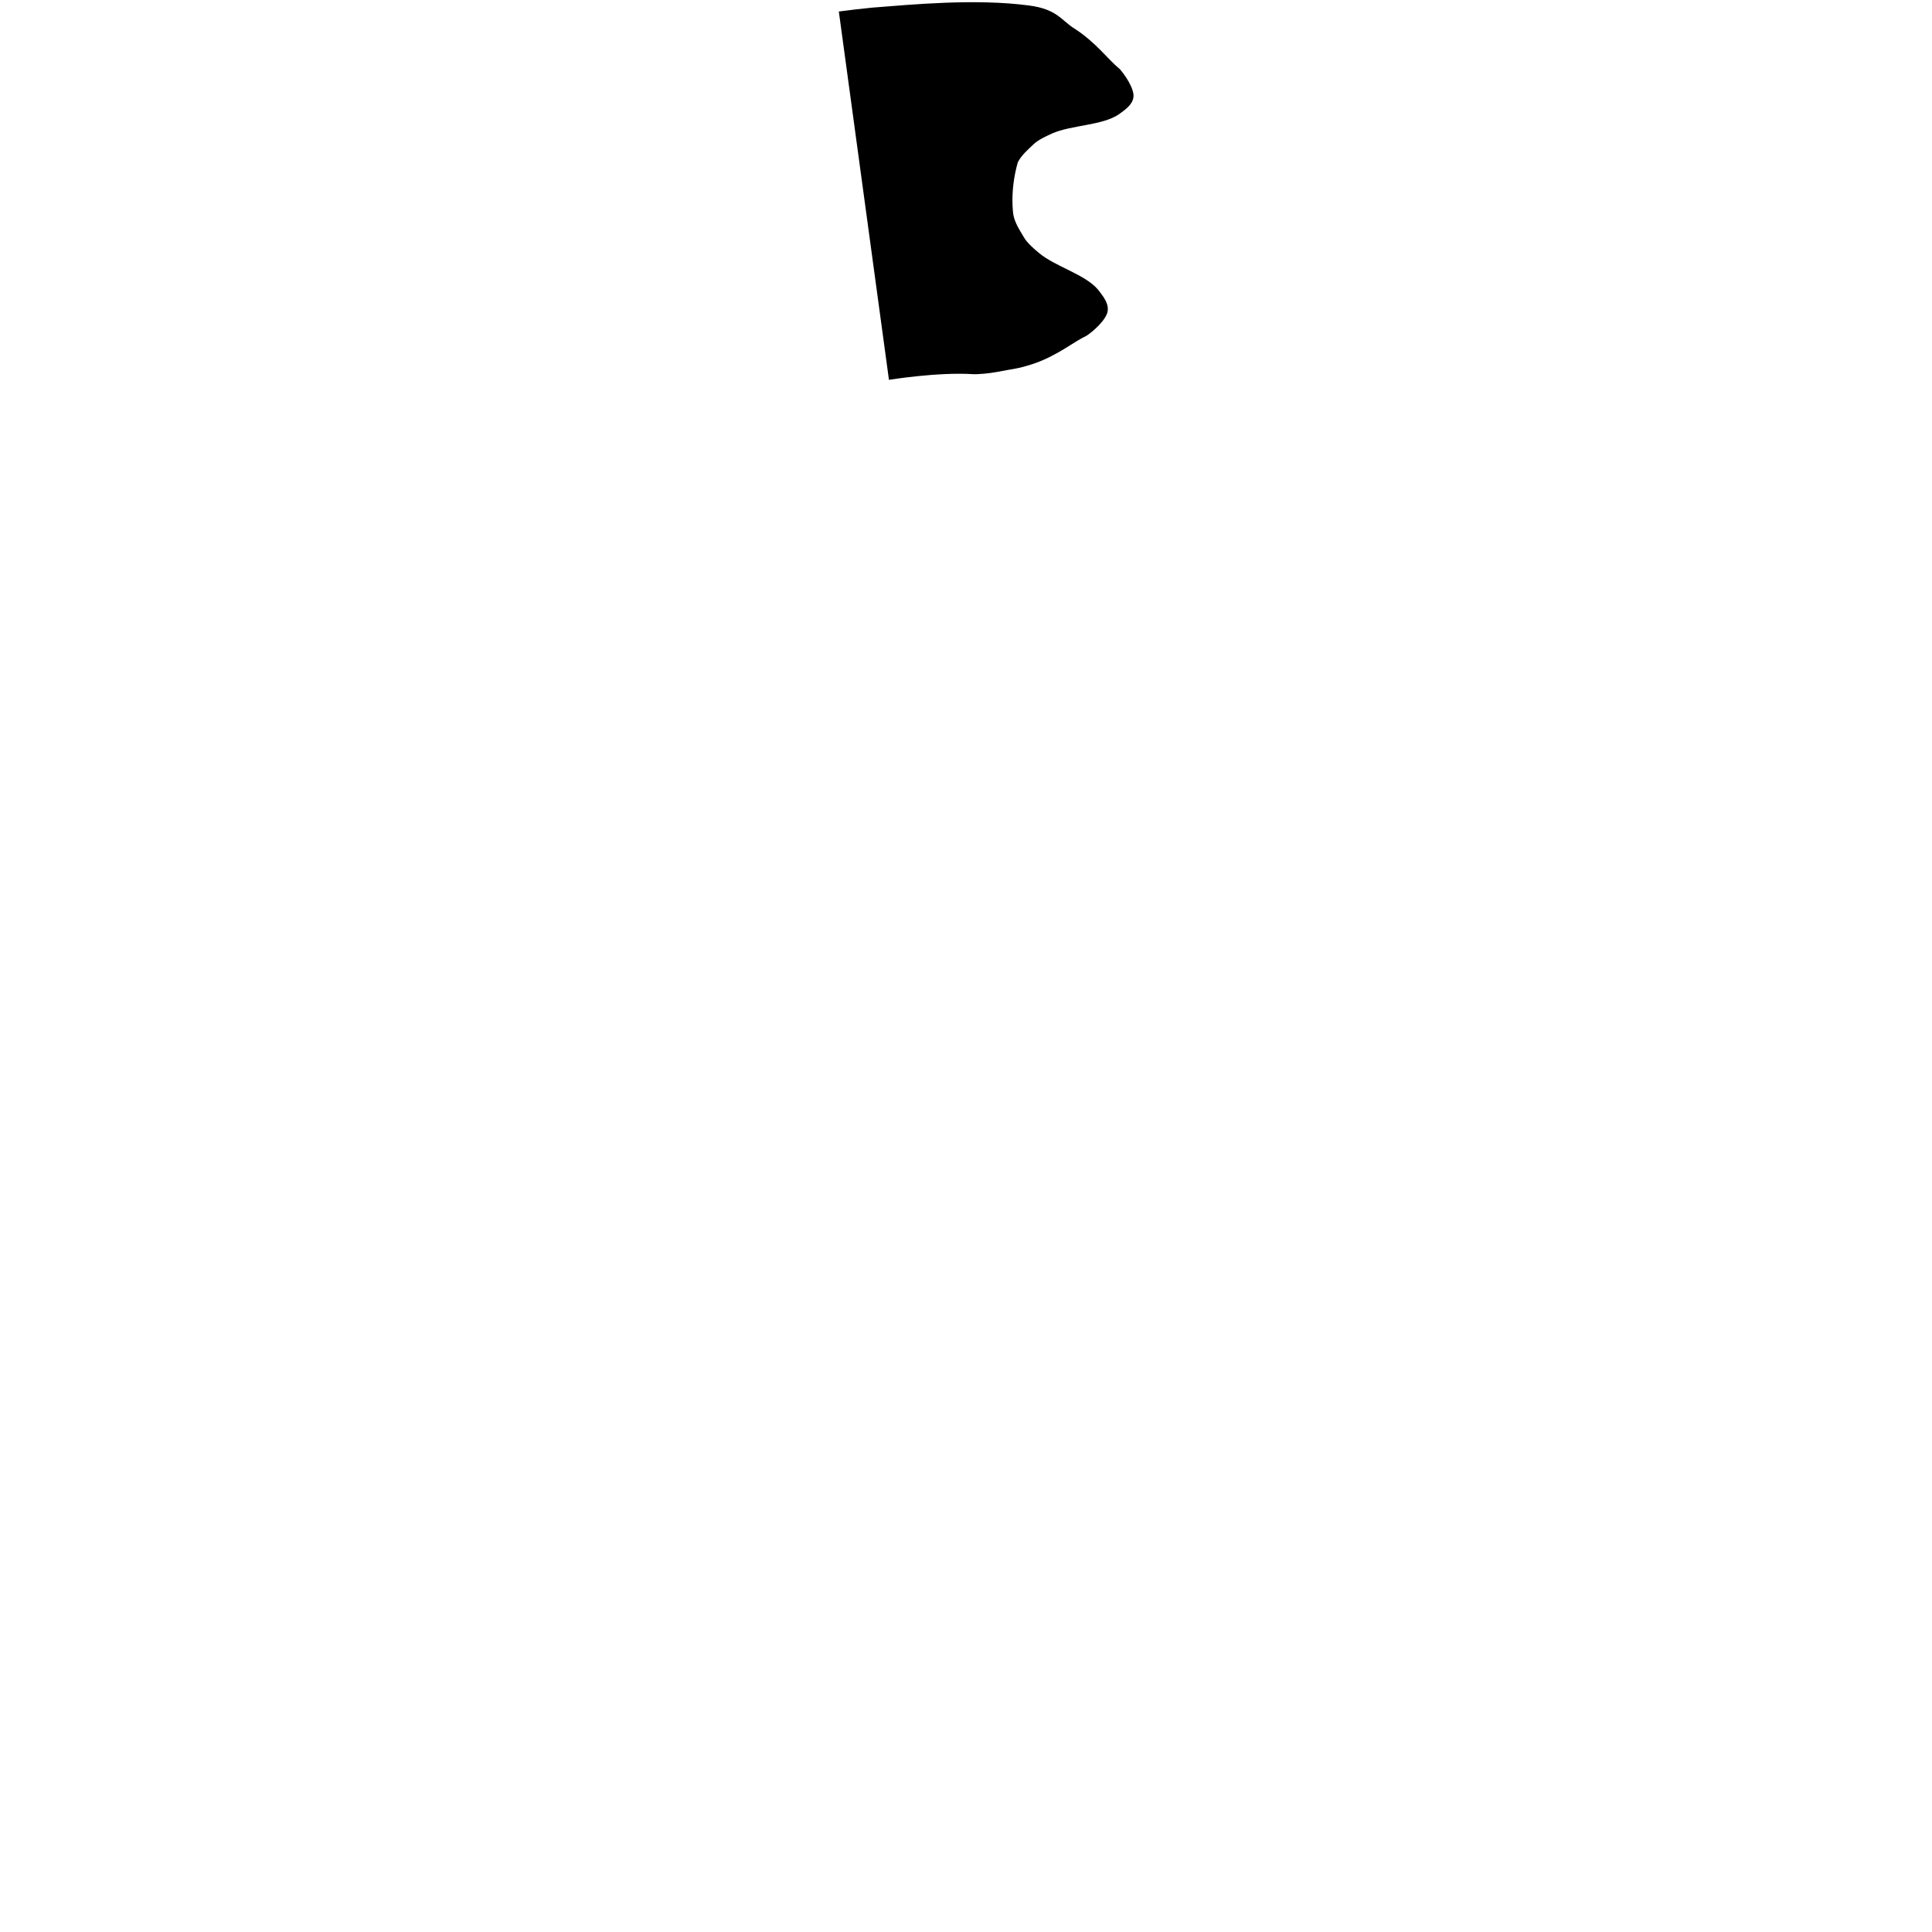
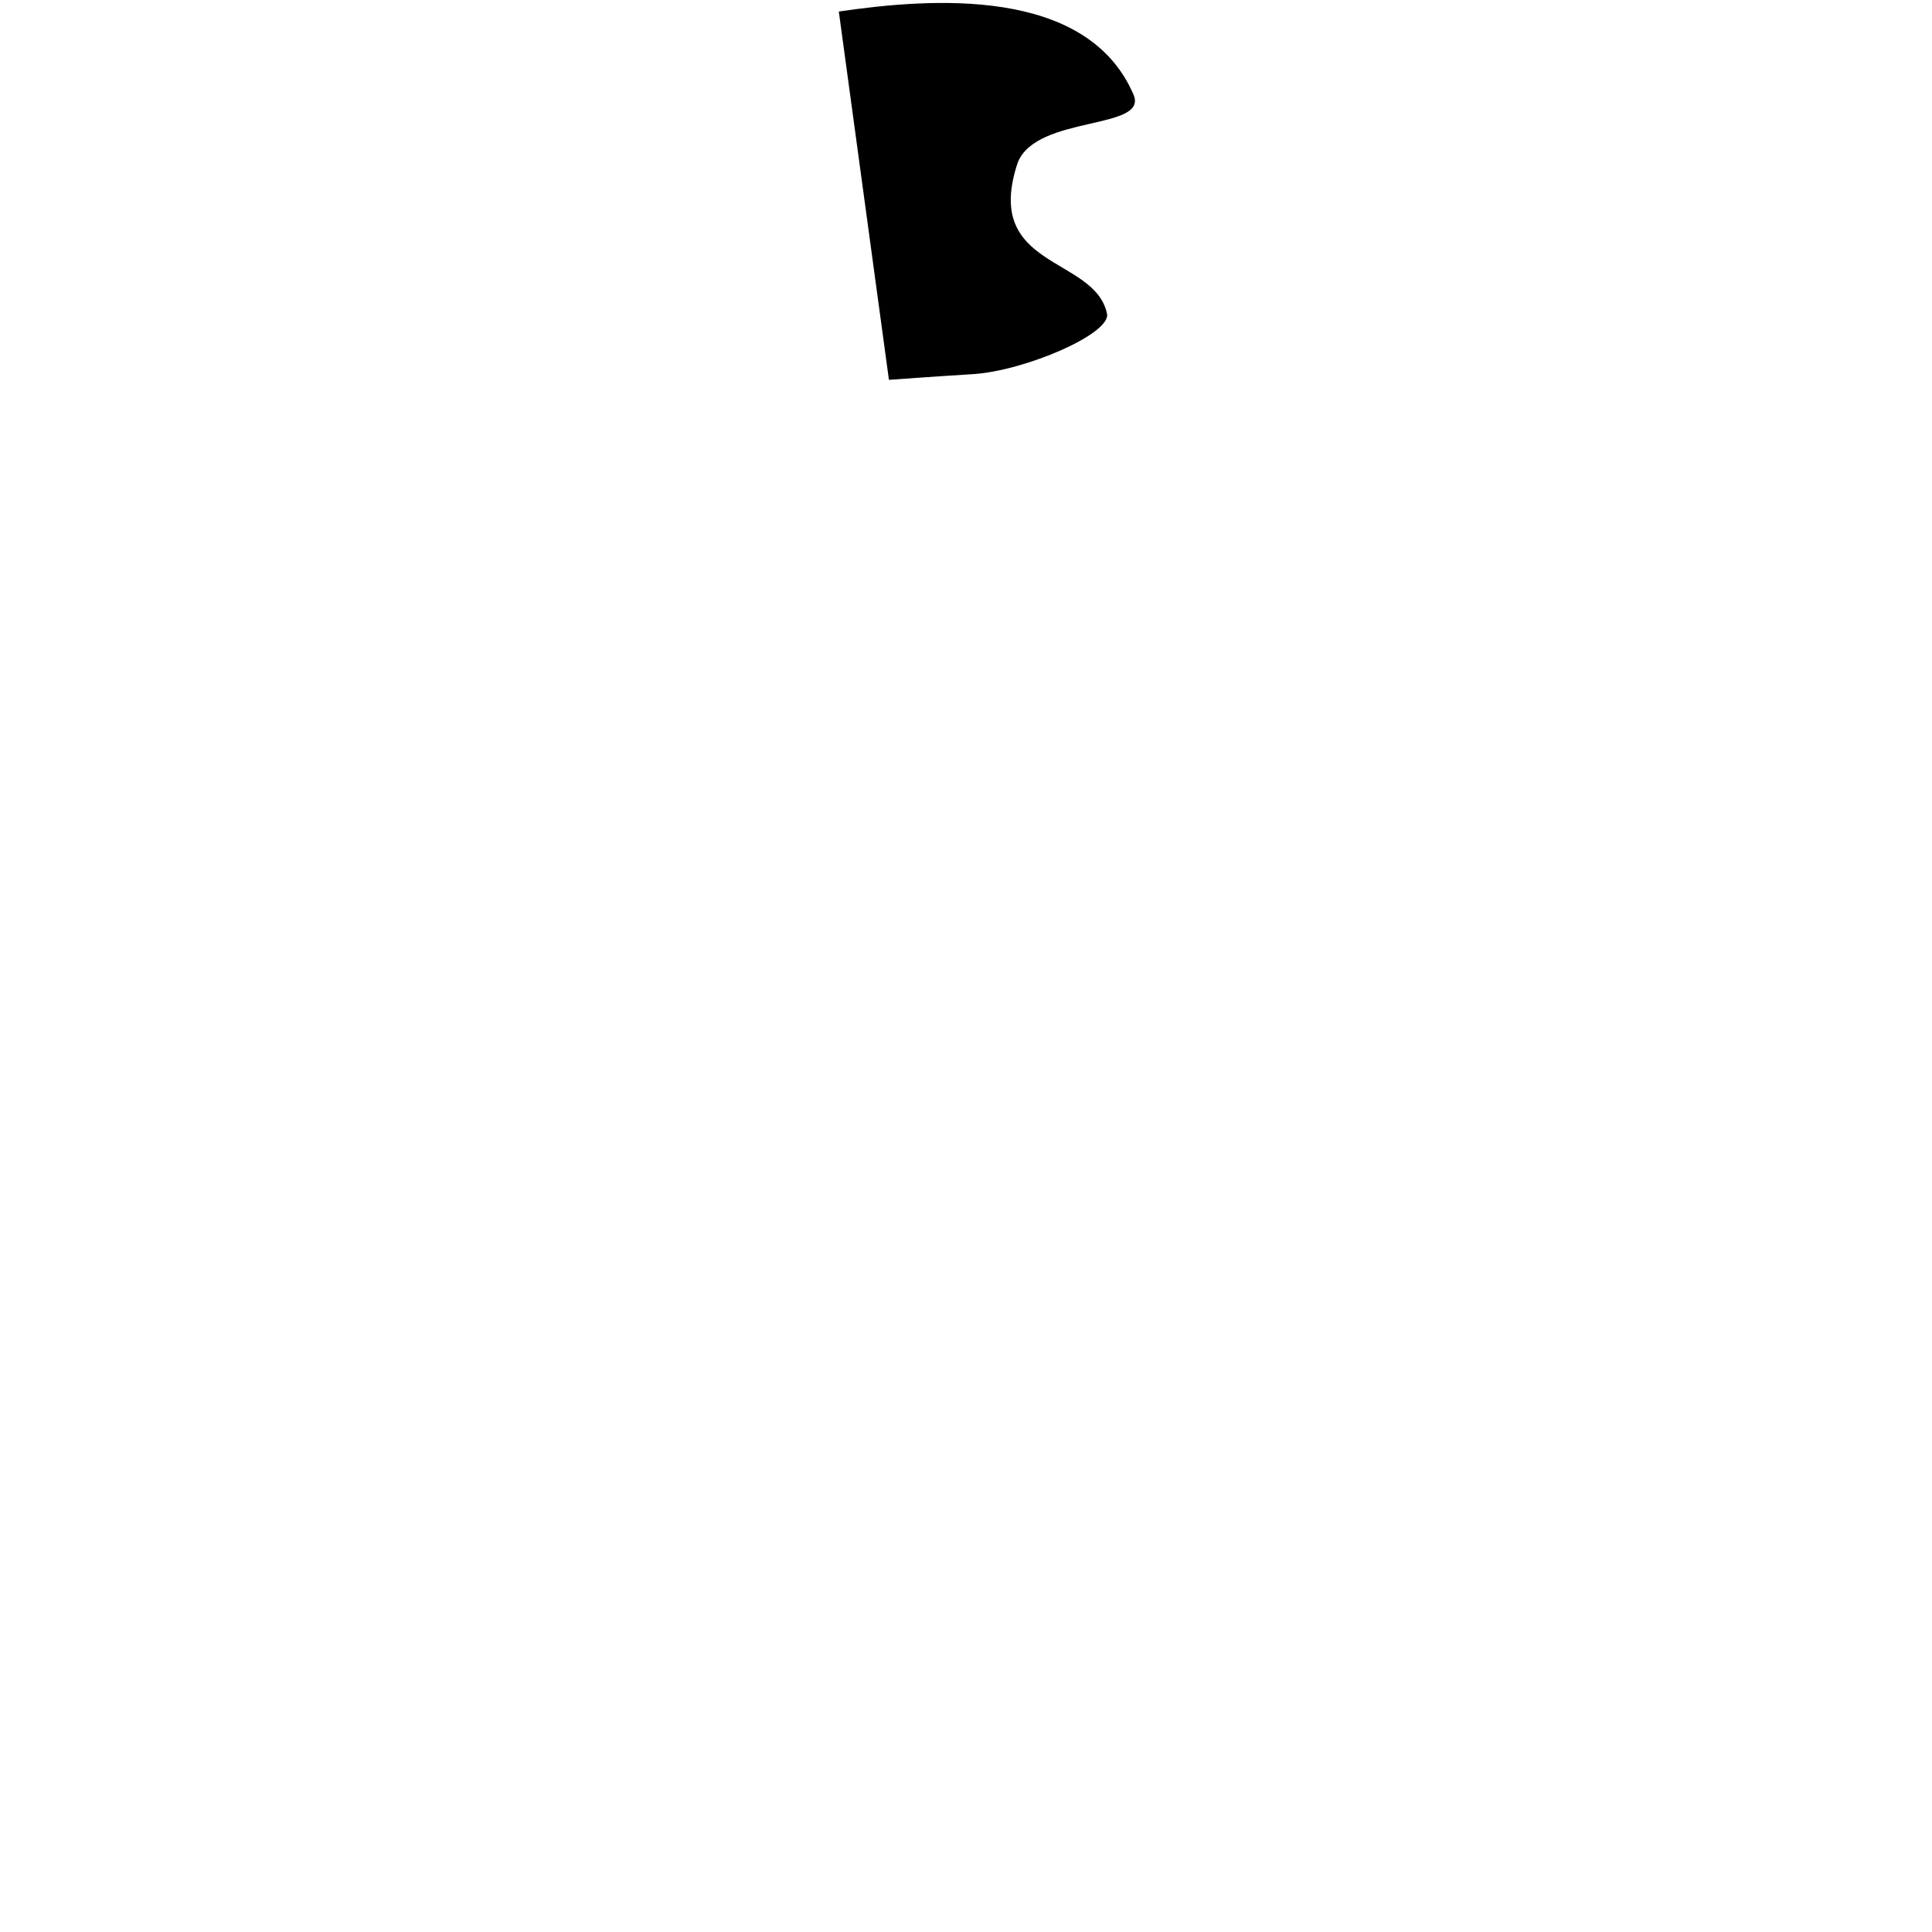
<svg xmlns="http://www.w3.org/2000/svg" id="skin" viewBox="0 0 1080 1080">
  <g id="cat">
-     <path d="m496.92,212.33s27.07-4.42,46.89-3.18c2.94.18,9.28-.44,12.99-1.14,10.36-2,11.95-1.77,20.18-4.42,13.66-4.43,23.42-12.67,30.09-15.75,1.24-.54,9.62-6.9,11.75-12.5,1.92-5.2-2.61-10.25-4.97-13.38-7.26-8.64-23.95-12.9-33.09-20.57-7.13-5.93-7.78-7.77-9.42-10.48-.93-1.54-4.19-6.54-4.89-11.01,0,0-2.14-12.74,2.47-29.05,1.86-3.94,6.24-7.69,7.47-8.91,2.26-2.12,3.43-3.6,11.78-7.34,10.74-4.75,28.02-4.4,37.23-10.67,3.12-2.28,8.74-5.81,8.22-11.11-.64-5.81-7.04-13.77-8.13-14.65-5.68-4.5-13.03-14.68-25.04-22.31-7.28-4.59-9.53-10.71-25.14-12.78-30.34-4.03-66.57-.44-87.65,1.18-6.27.61-12.52,1.34-18.75,2.17l28.02,205.9Z" />
+     <path d="m496.92,212.33s26.92-1.96,46.89-3.18c28.89-1.77,77.41-22.54,75.01-33.81-6.89-32.39-69.89-24.75-49.89-84.49,10.68-26.74,73.35-17.9,64.69-38.01C607.49-7.86,520.02-1.04,468.9,6.44l28.02,205.9Z" />
  </g>
</svg>
